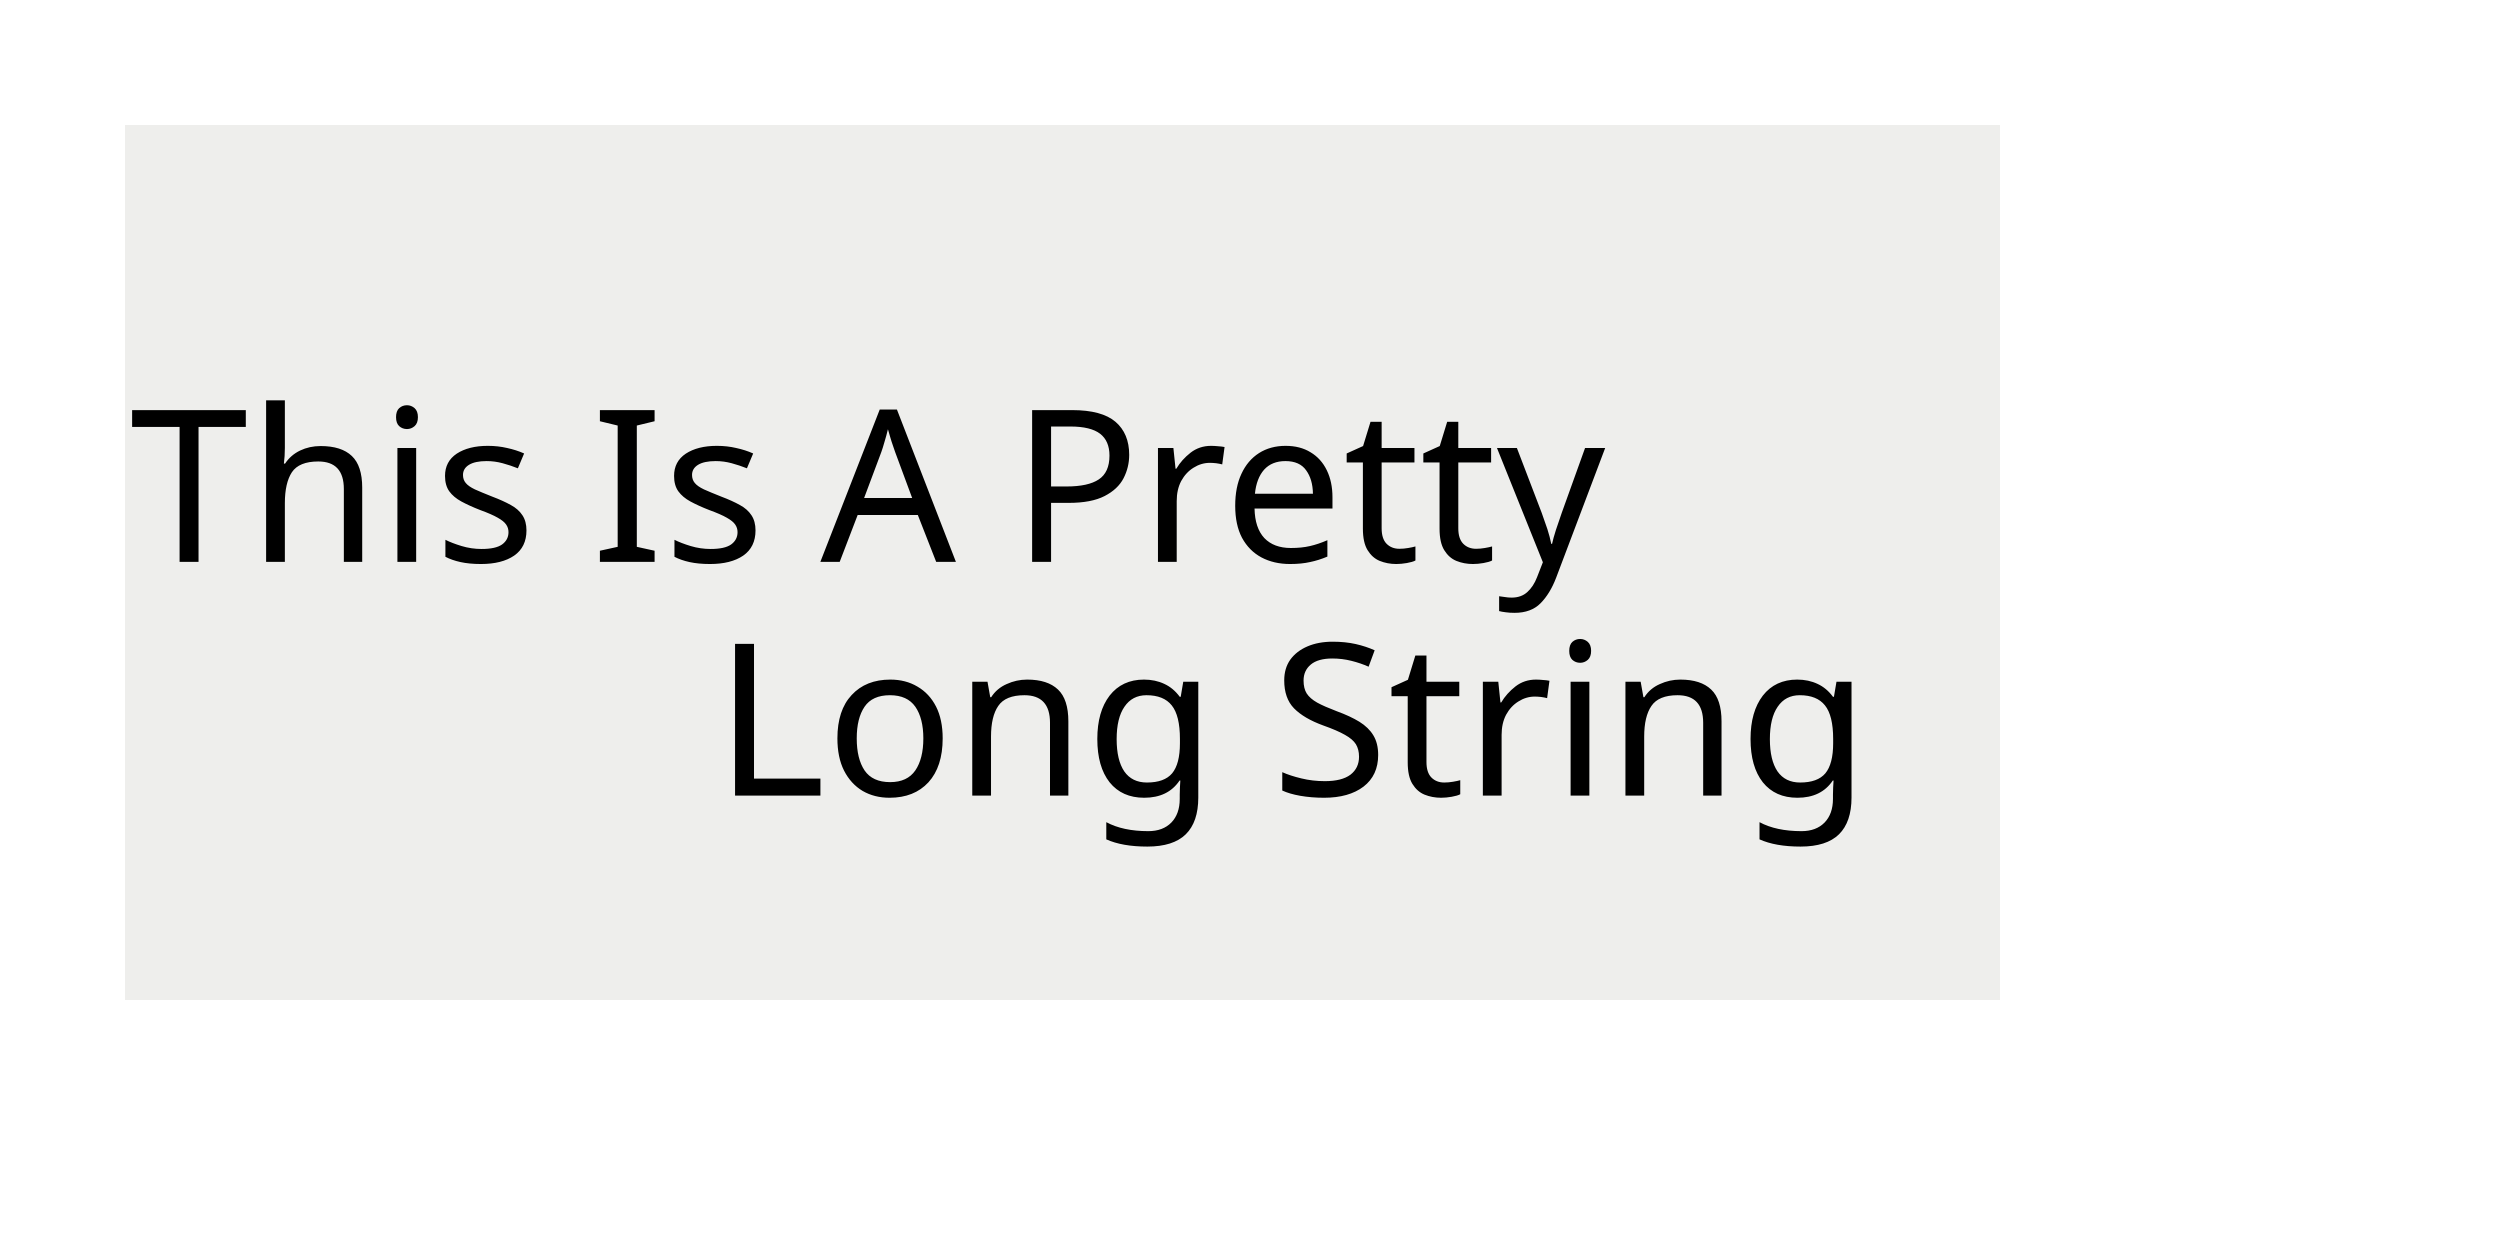
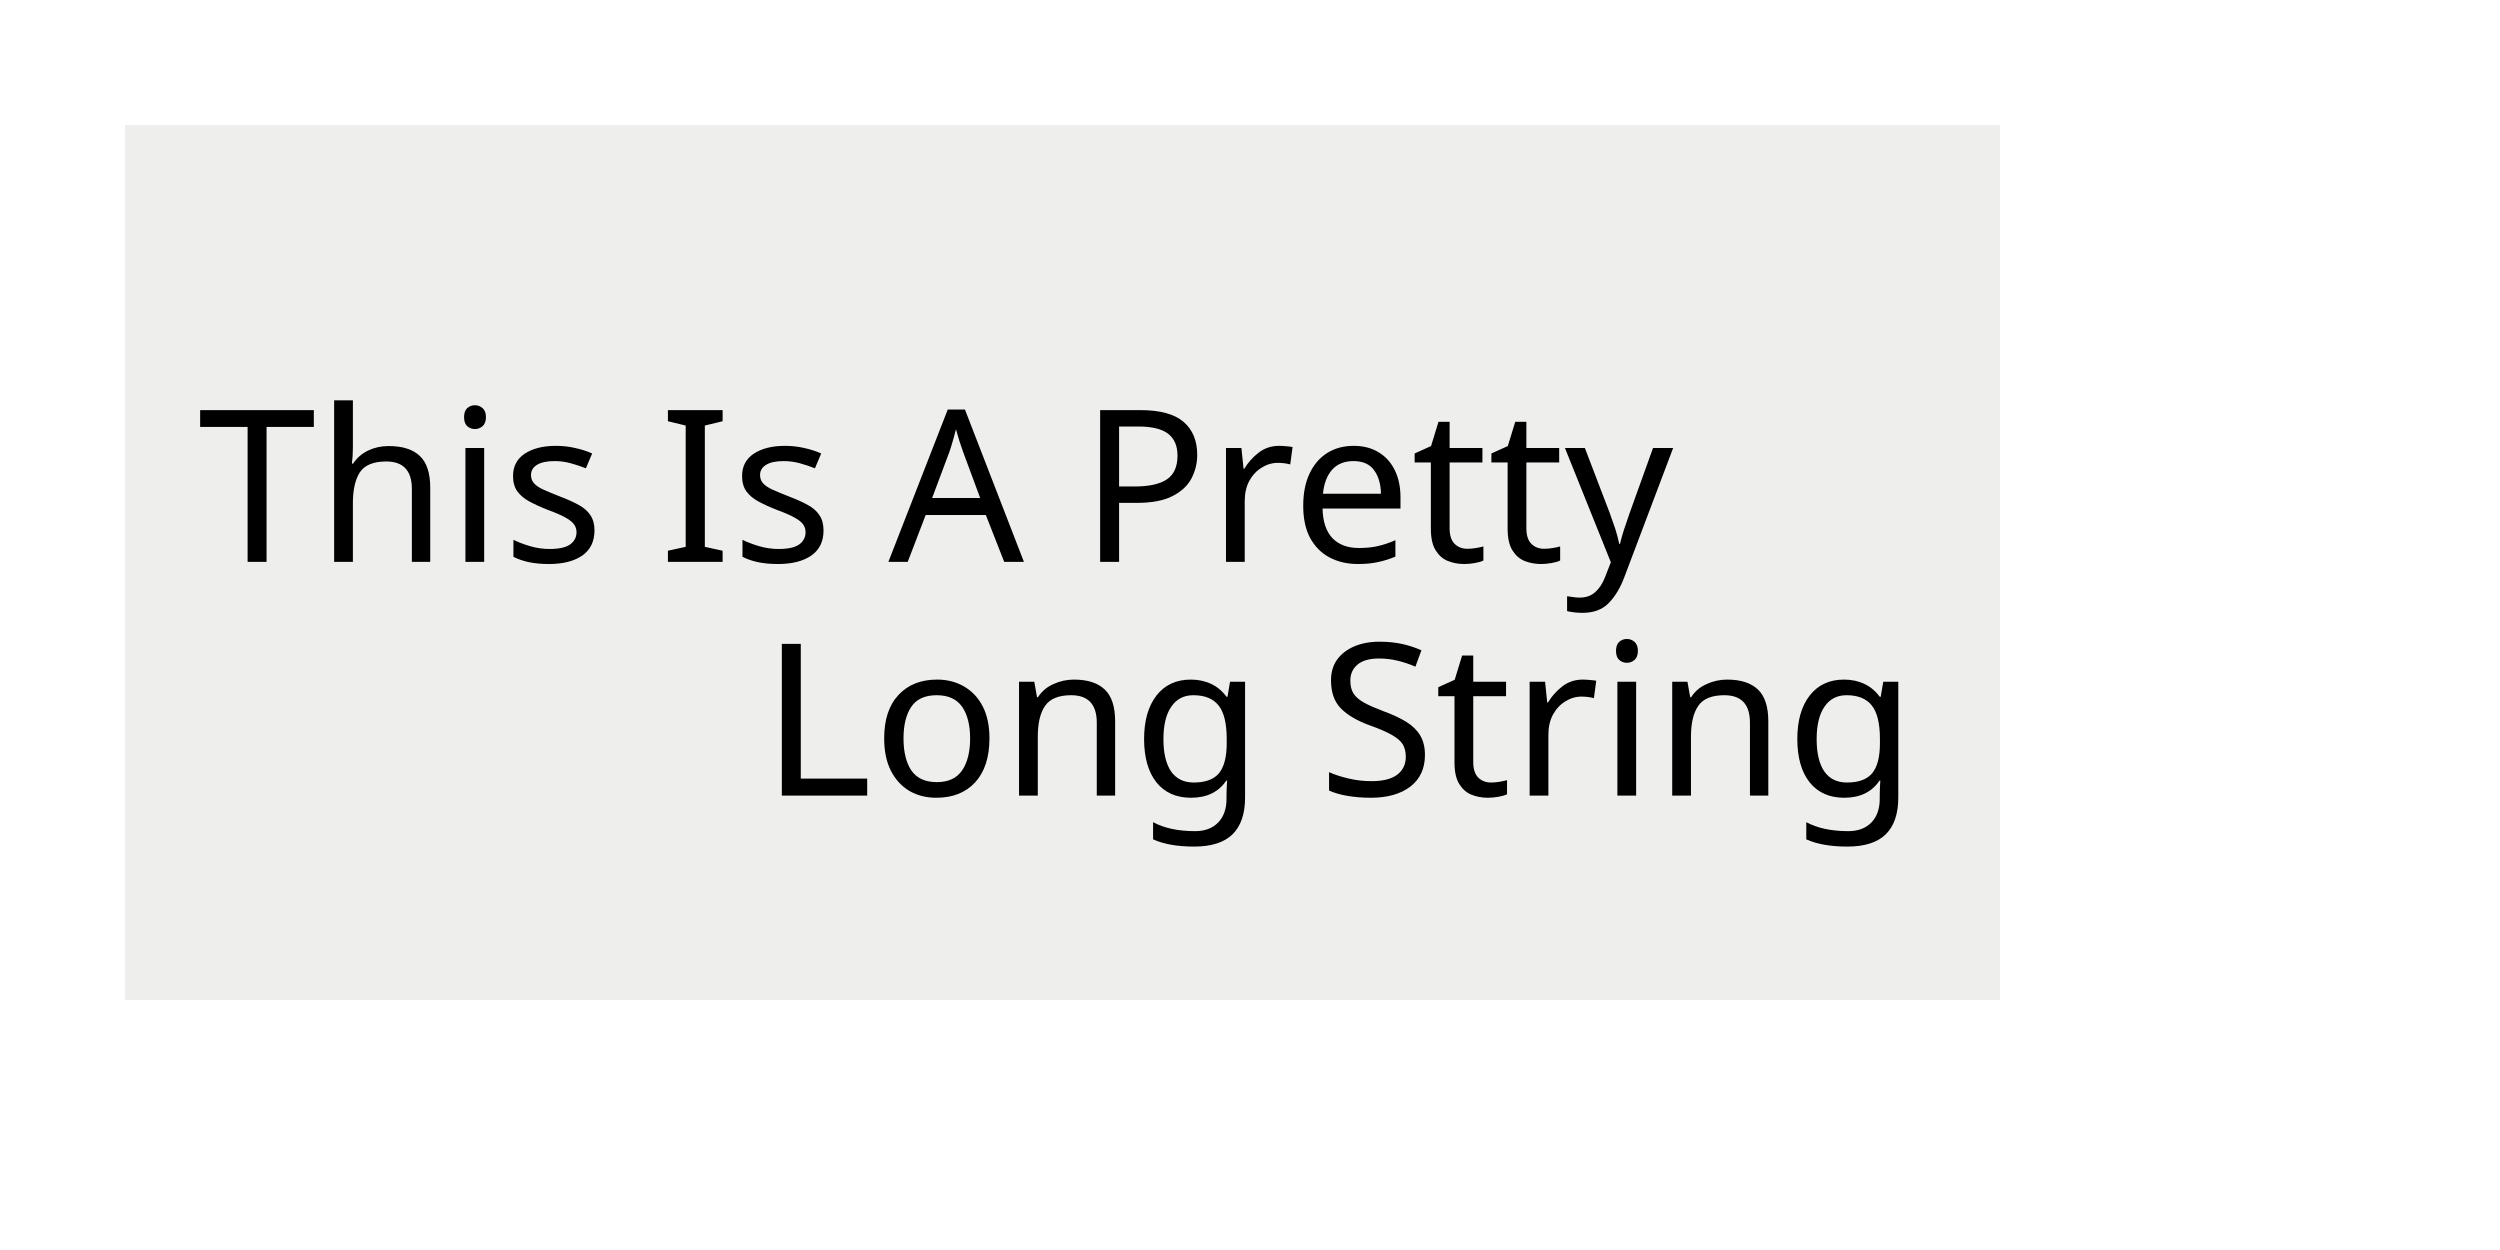
<svg xmlns="http://www.w3.org/2000/svg" width="200" height="100" version="1.0" id="ezcGraph">
  <defs />
  <g id="ezcGraphChart" color-rendering="optimizeQuality" shape-rendering="geometricPrecision" text-rendering="optimizeLegibility">
    <path d=" M 10,80 L 10,10 L 160,10 L 160,80 L 10,80 z " style="fill: #eeeeec; fill-opacity: 1.00; stroke: none;" id="ezcGraphPolygon_1" />
-     <text id="ezcGraphTextBox_2" x="10.4" text-length="149.6px" y="44.95" style="font-size: 17px; font-family: sans-serif; fill: #000000; fill-opacity: 1.00; stroke: none;">This Is A Pretty</text>
-     <text id="ezcGraphTextBox_2" x="57.15" text-length="102.85px" y="63.65" style="font-size: 17px; font-family: sans-serif; fill: #000000; fill-opacity: 1.00; stroke: none;">Long String</text>
+     <text id="ezcGraphTextBox_2" x="15.84" text-length="144.16px" y="44.95" style="font-size: 17px; font-family: sans-serif; fill: #000000; fill-opacity: 1.00; stroke: none;">This Is A Pretty</text>
+     <text id="ezcGraphTextBox_2" x="60.89" text-length="99.11px" y="63.65" style="font-size: 17px; font-family: sans-serif; fill: #000000; fill-opacity: 1.00; stroke: none;">Long String</text>
  </g>
</svg>
